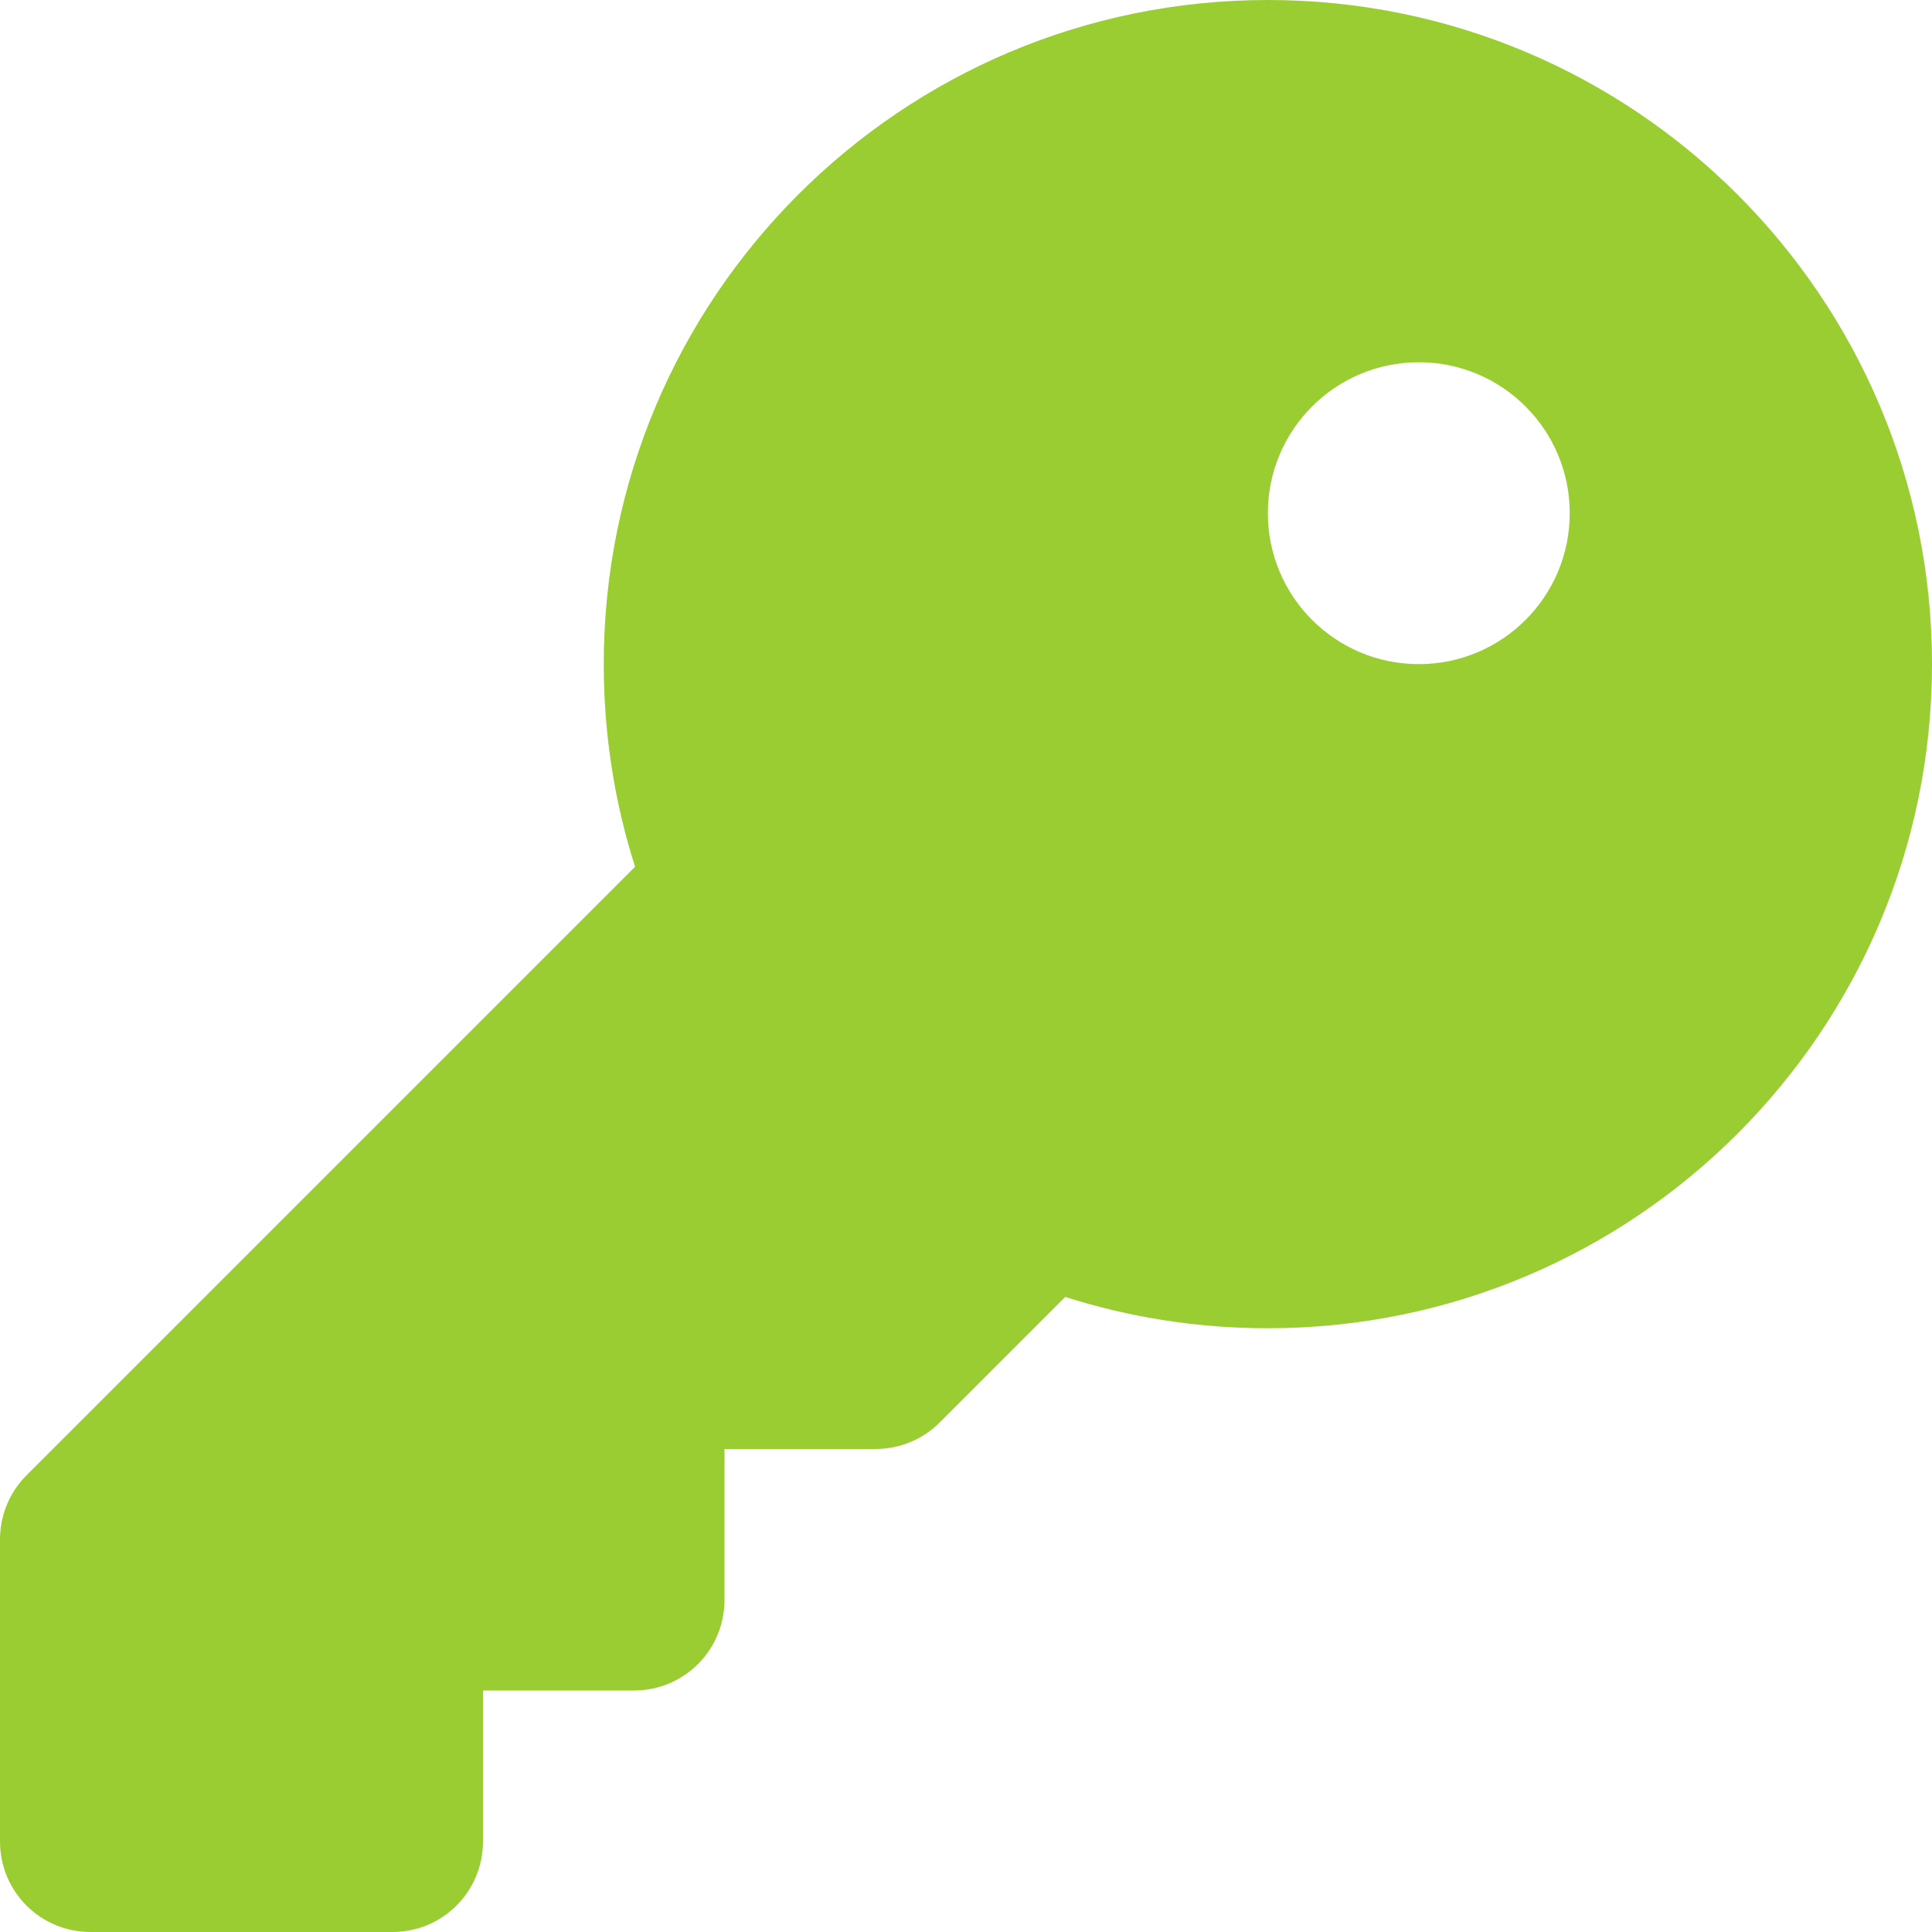
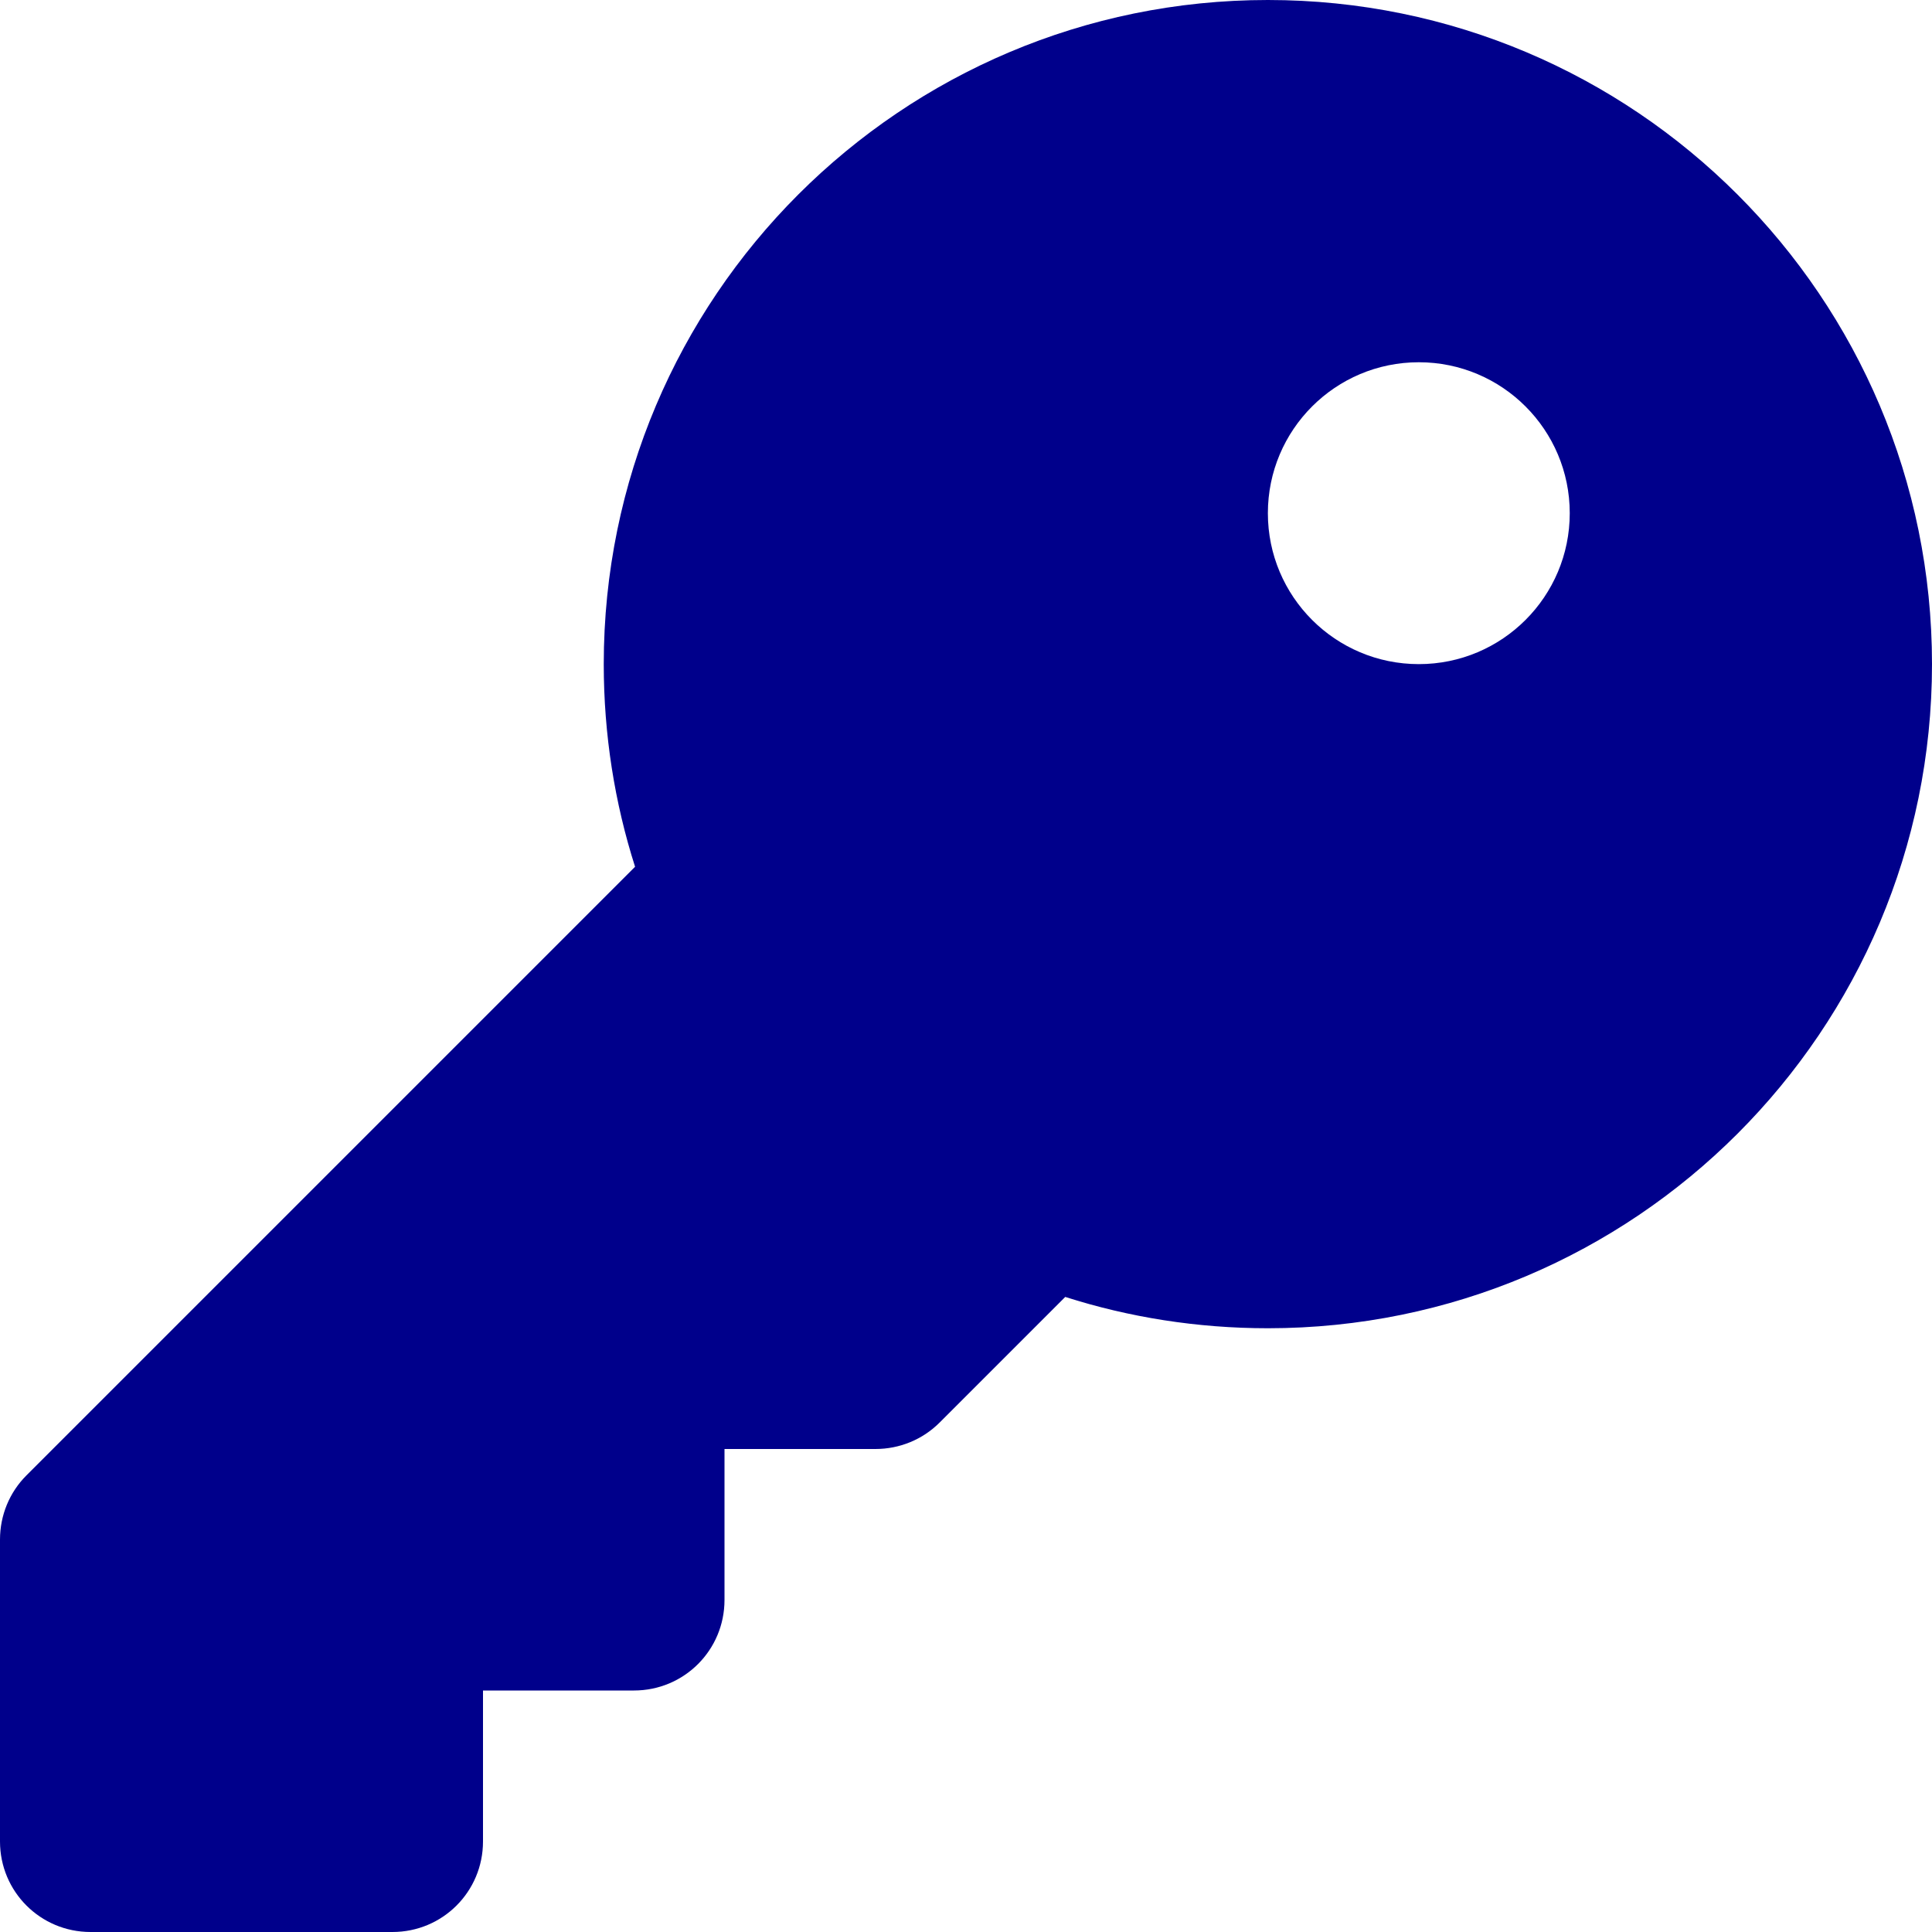
<svg xmlns="http://www.w3.org/2000/svg" viewBox="0 0 512 512">
-   <path fill="yellowgreen" d="M336 352c97.2 0 176-78.8 176-176S433.2 0 336 0S160 78.8 160 176c0 18.7 2.9 36.8 8.3 53.7L7 391c-4.5 4.5-7 10.6-7 17v80c0 13.3 10.7 24 24 24h80c13.3 0 24-10.7 24-24V448h40c13.3 0 24-10.7 24-24V384h40c6.4 0 12.5-2.5 17-7l33.3-33.3c16.9 5.4 35 8.3 53.7 8.3zM376 96a40 40 0 1 1 0 80 40 40 0 1 1 0-80z" />
+   <path fill="darkblue" d="M336 352c97.2 0 176-78.8 176-176S433.2 0 336 0S160 78.8 160 176c0 18.7 2.9 36.8 8.3 53.7L7 391c-4.5 4.5-7 10.6-7 17v80c0 13.3 10.7 24 24 24h80c13.3 0 24-10.7 24-24V448h40c13.3 0 24-10.7 24-24V384h40c6.4 0 12.5-2.5 17-7l33.3-33.3c16.9 5.4 35 8.3 53.7 8.3zM376 96a40 40 0 1 1 0 80 40 40 0 1 1 0-80z" />
</svg>
